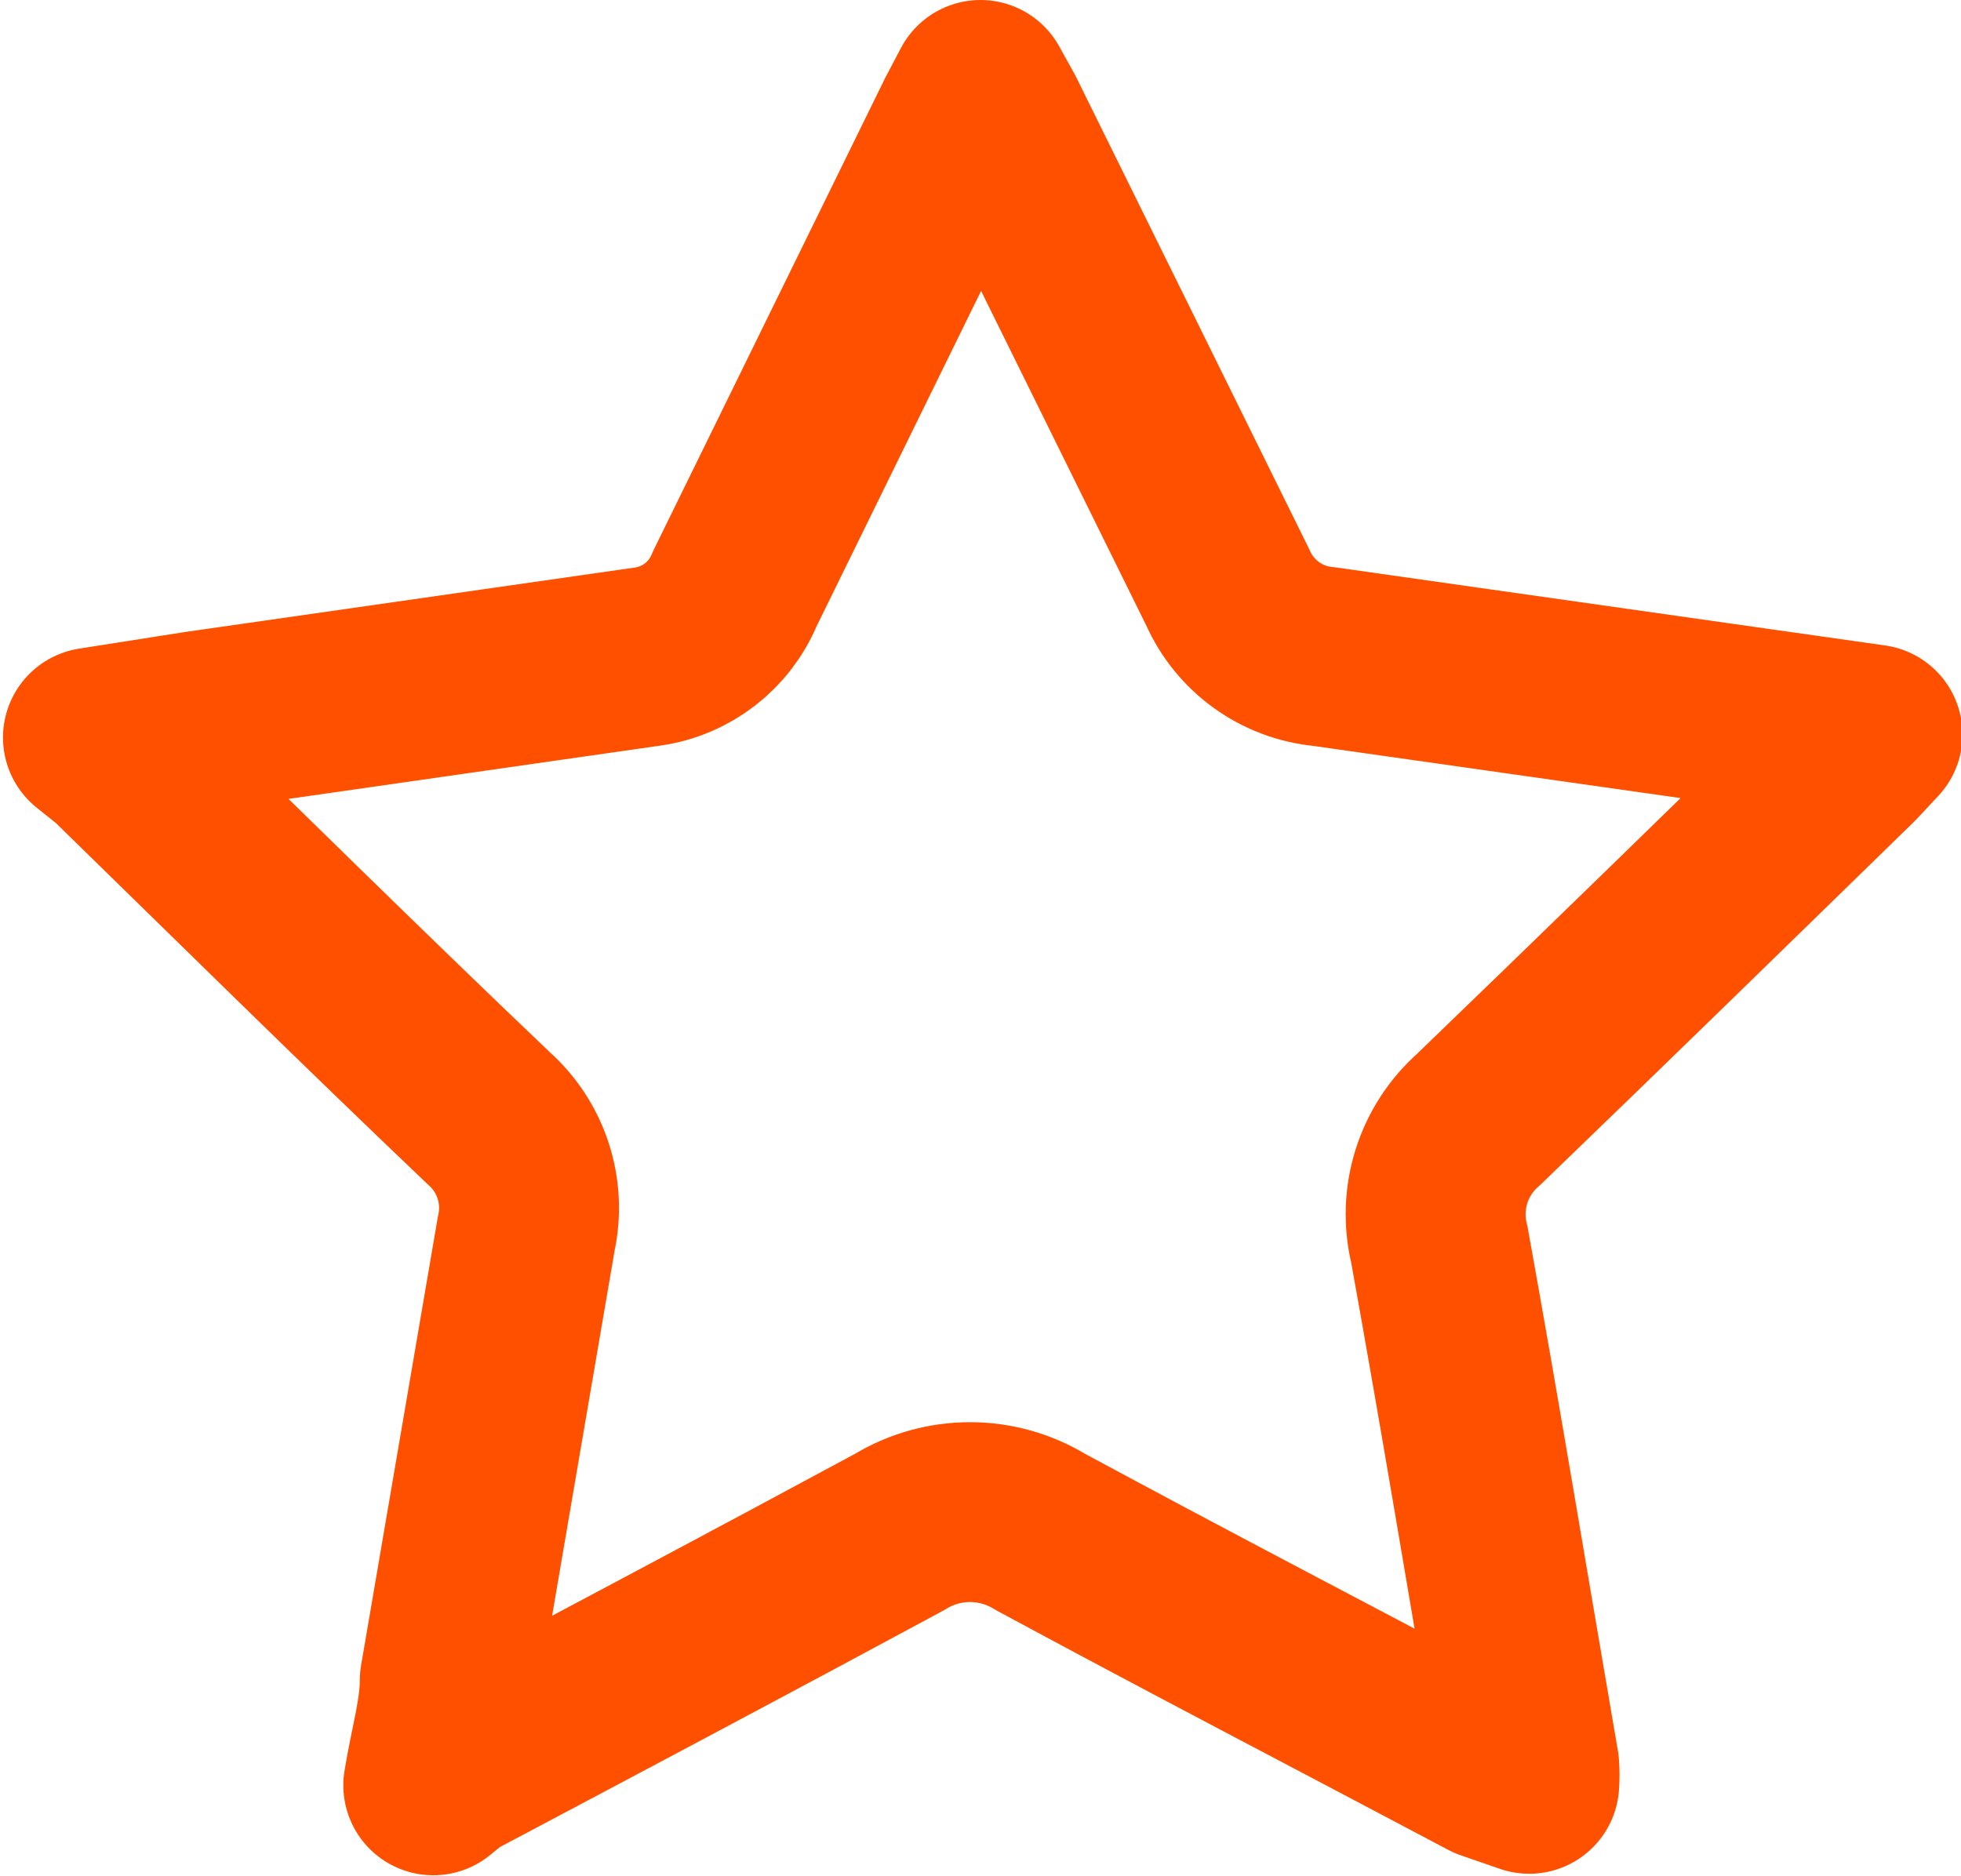
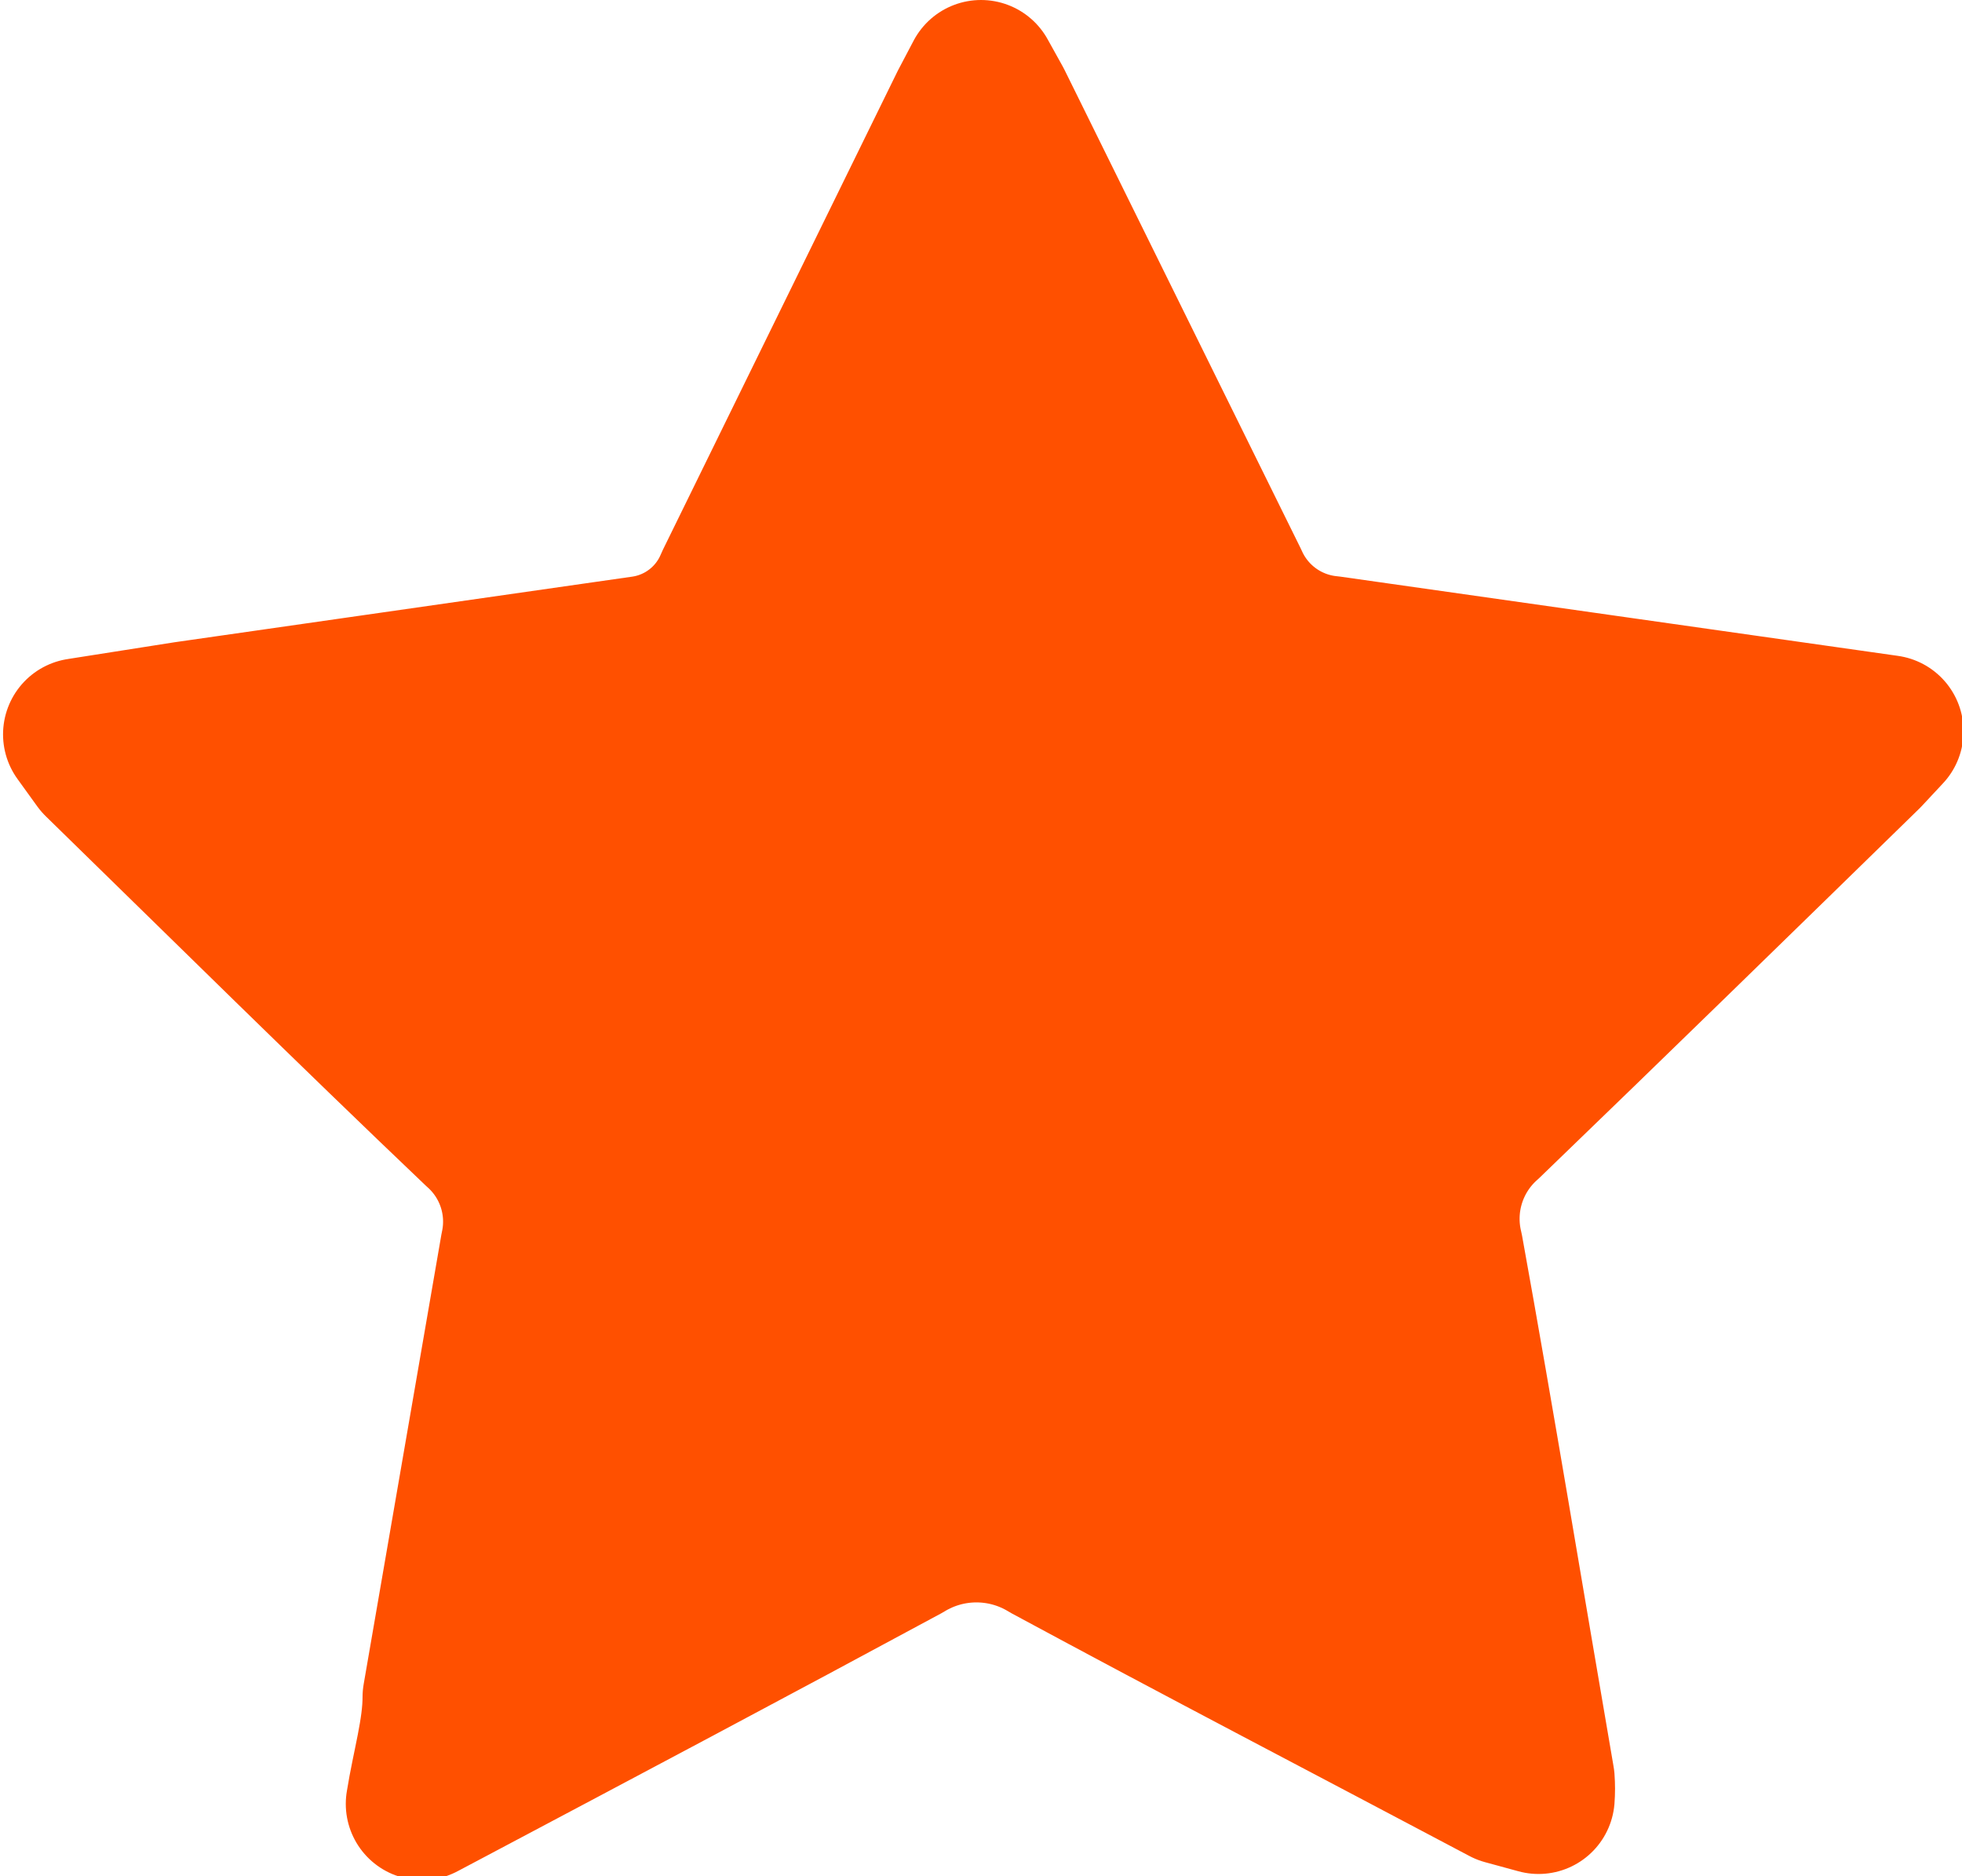
- <svg xmlns="http://www.w3.org/2000/svg" viewBox="0 0 13.08 12.51">
+ <svg xmlns="http://www.w3.org/2000/svg" viewBox="0 0 12.88 12.31">
  <defs>
-     <style>.cls-1{fill:none;stroke:#ff5000;stroke-linecap:round;stroke-linejoin:round;stroke-width:1.2px;}</style>
+     <style>.cls-1{fill:#ff5000;stroke:#ff5000;stroke-linecap:round;stroke-linejoin:round;}</style>
  </defs>
  <g id="Layer_2" data-name="Layer 2">
    <g id="Layer_1-2" data-name="Layer 1">
      <g id="X1vBn6.tif">
-         <path class="cls-1" d="M10.2,11.9a.8.8,0,0,0,0-.12c-.2-1.16-.39-2.32-.6-3.48a.84.84,0,0,1,.26-.83c.83-.8,1.66-1.61,2.49-2.42l.14-.15L8.83,4.38a.78.78,0,0,1-.64-.46L6.64.78,6.54.6l-.1.19L4.9,3.93a.74.74,0,0,1-.58.45l-3,.43-.7.11,0,0,.15.12c.83.81,1.65,1.62,2.49,2.42a.8.8,0,0,1,.25.77L3,11.21c0,.22-.07.45-.11.7L3,11.82c1-.53,2-1.06,3-1.6a.9.9,0,0,1,.94,0c1,.54,2,1.06,3,1.59Z" />
+         <path class="cls-1" d="M10.1,11.8a.8.8,0,0,0,0-.12c-.2-1.16-.39-2.32-.6-3.48a.84.84,0,0,1,.26-.83c.83-.8,1.66-1.61,2.49-2.42l.14-.15L8.73,4.28a.78.78,0,0,1-.64-.46L6.54.68,6.44.5l-.1.19L4.8,3.83a.74.74,0,0,1-.58.45l-3,.43-.7.11,0,0L.65,5c.83.81,1.65,1.62,2.49,2.42a.8.8,0,0,1,.25.77l-.51,2.95c0,.22-.07.45-.11.7l.17-.09c1-.53,2-1.06,3-1.6a.9.9,0,0,1,.94,0c1,.54,2,1.06,3,1.59Z" />
      </g>
    </g>
  </g>
</svg>
